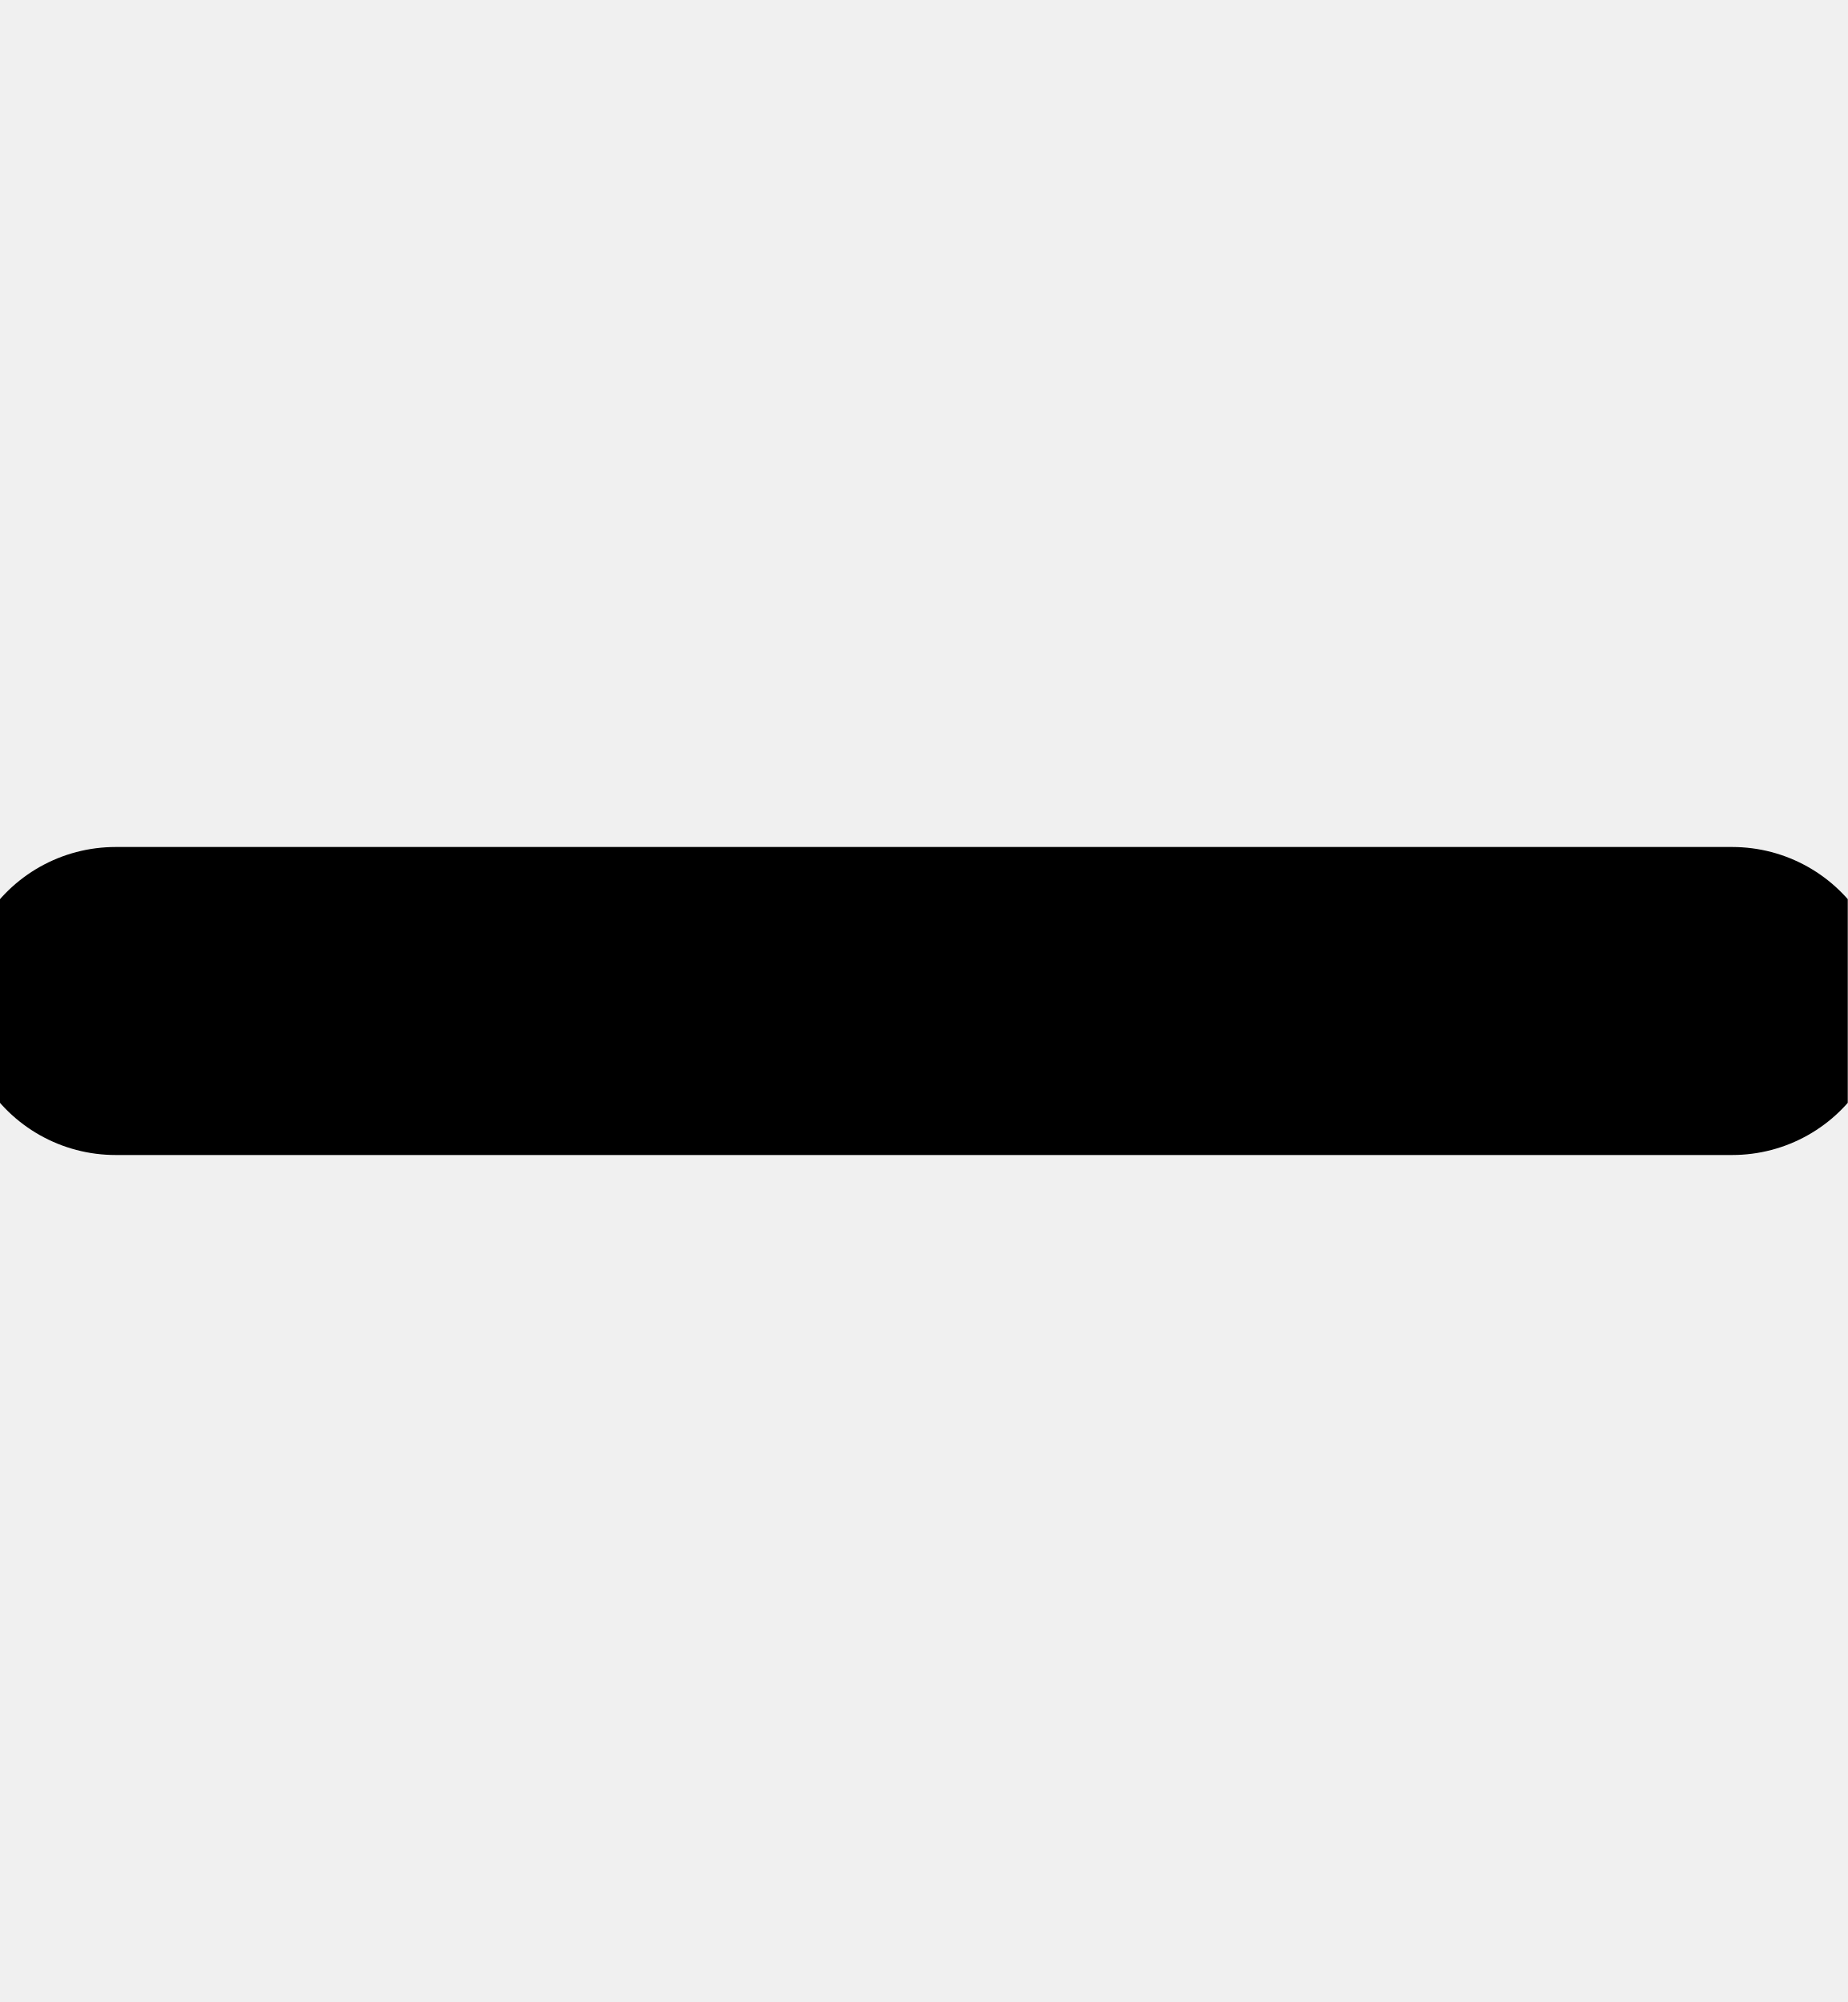
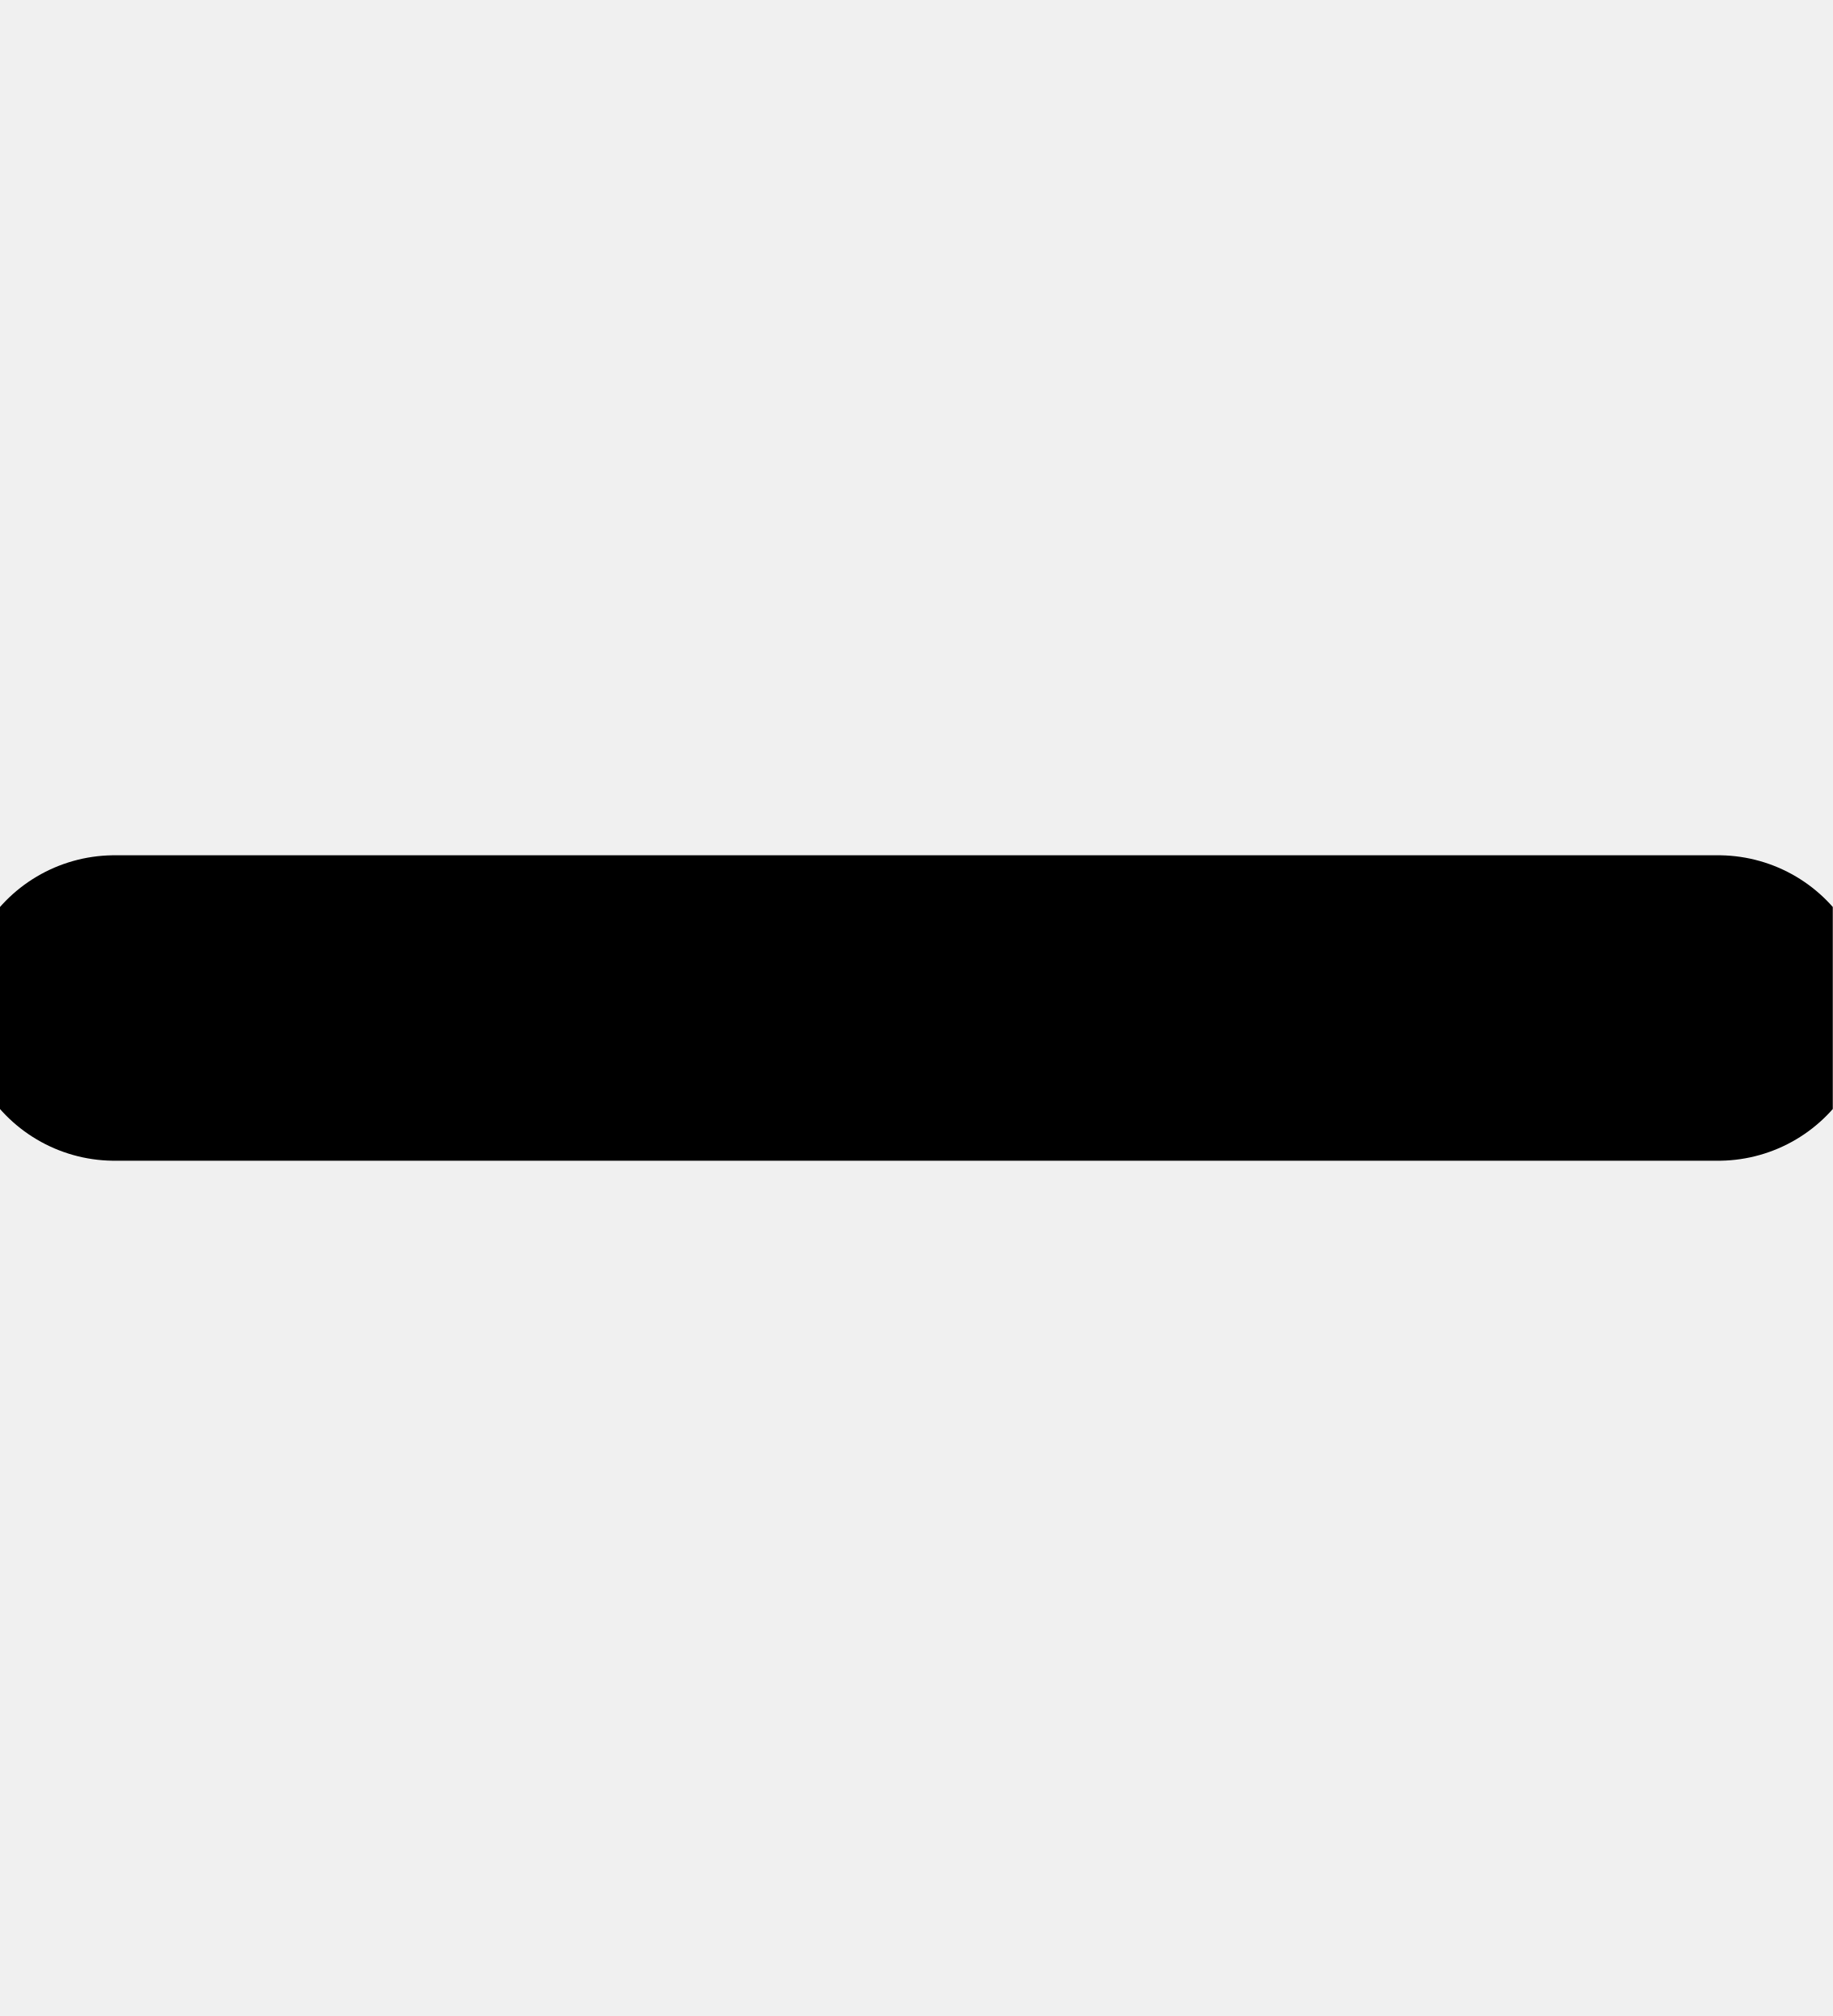
- <svg xmlns="http://www.w3.org/2000/svg" width="12" height="13" viewBox="0 0 12 13" fill="none">
+ <svg xmlns="http://www.w3.org/2000/svg" width="10" height="11" viewBox="0 0 12 13" fill="none">
  <g clip-path="url(#clip0_1_793)">
    <path d="M0.75 6.5H11.25" stroke="black" stroke-width="2" stroke-linecap="round" stroke-linejoin="round" />
  </g>
  <defs>
    <clipPath id="clip0_1_793">
      <rect width="12" height="12" fill="white" transform="translate(0 0.5)" />
    </clipPath>
  </defs>
</svg>
